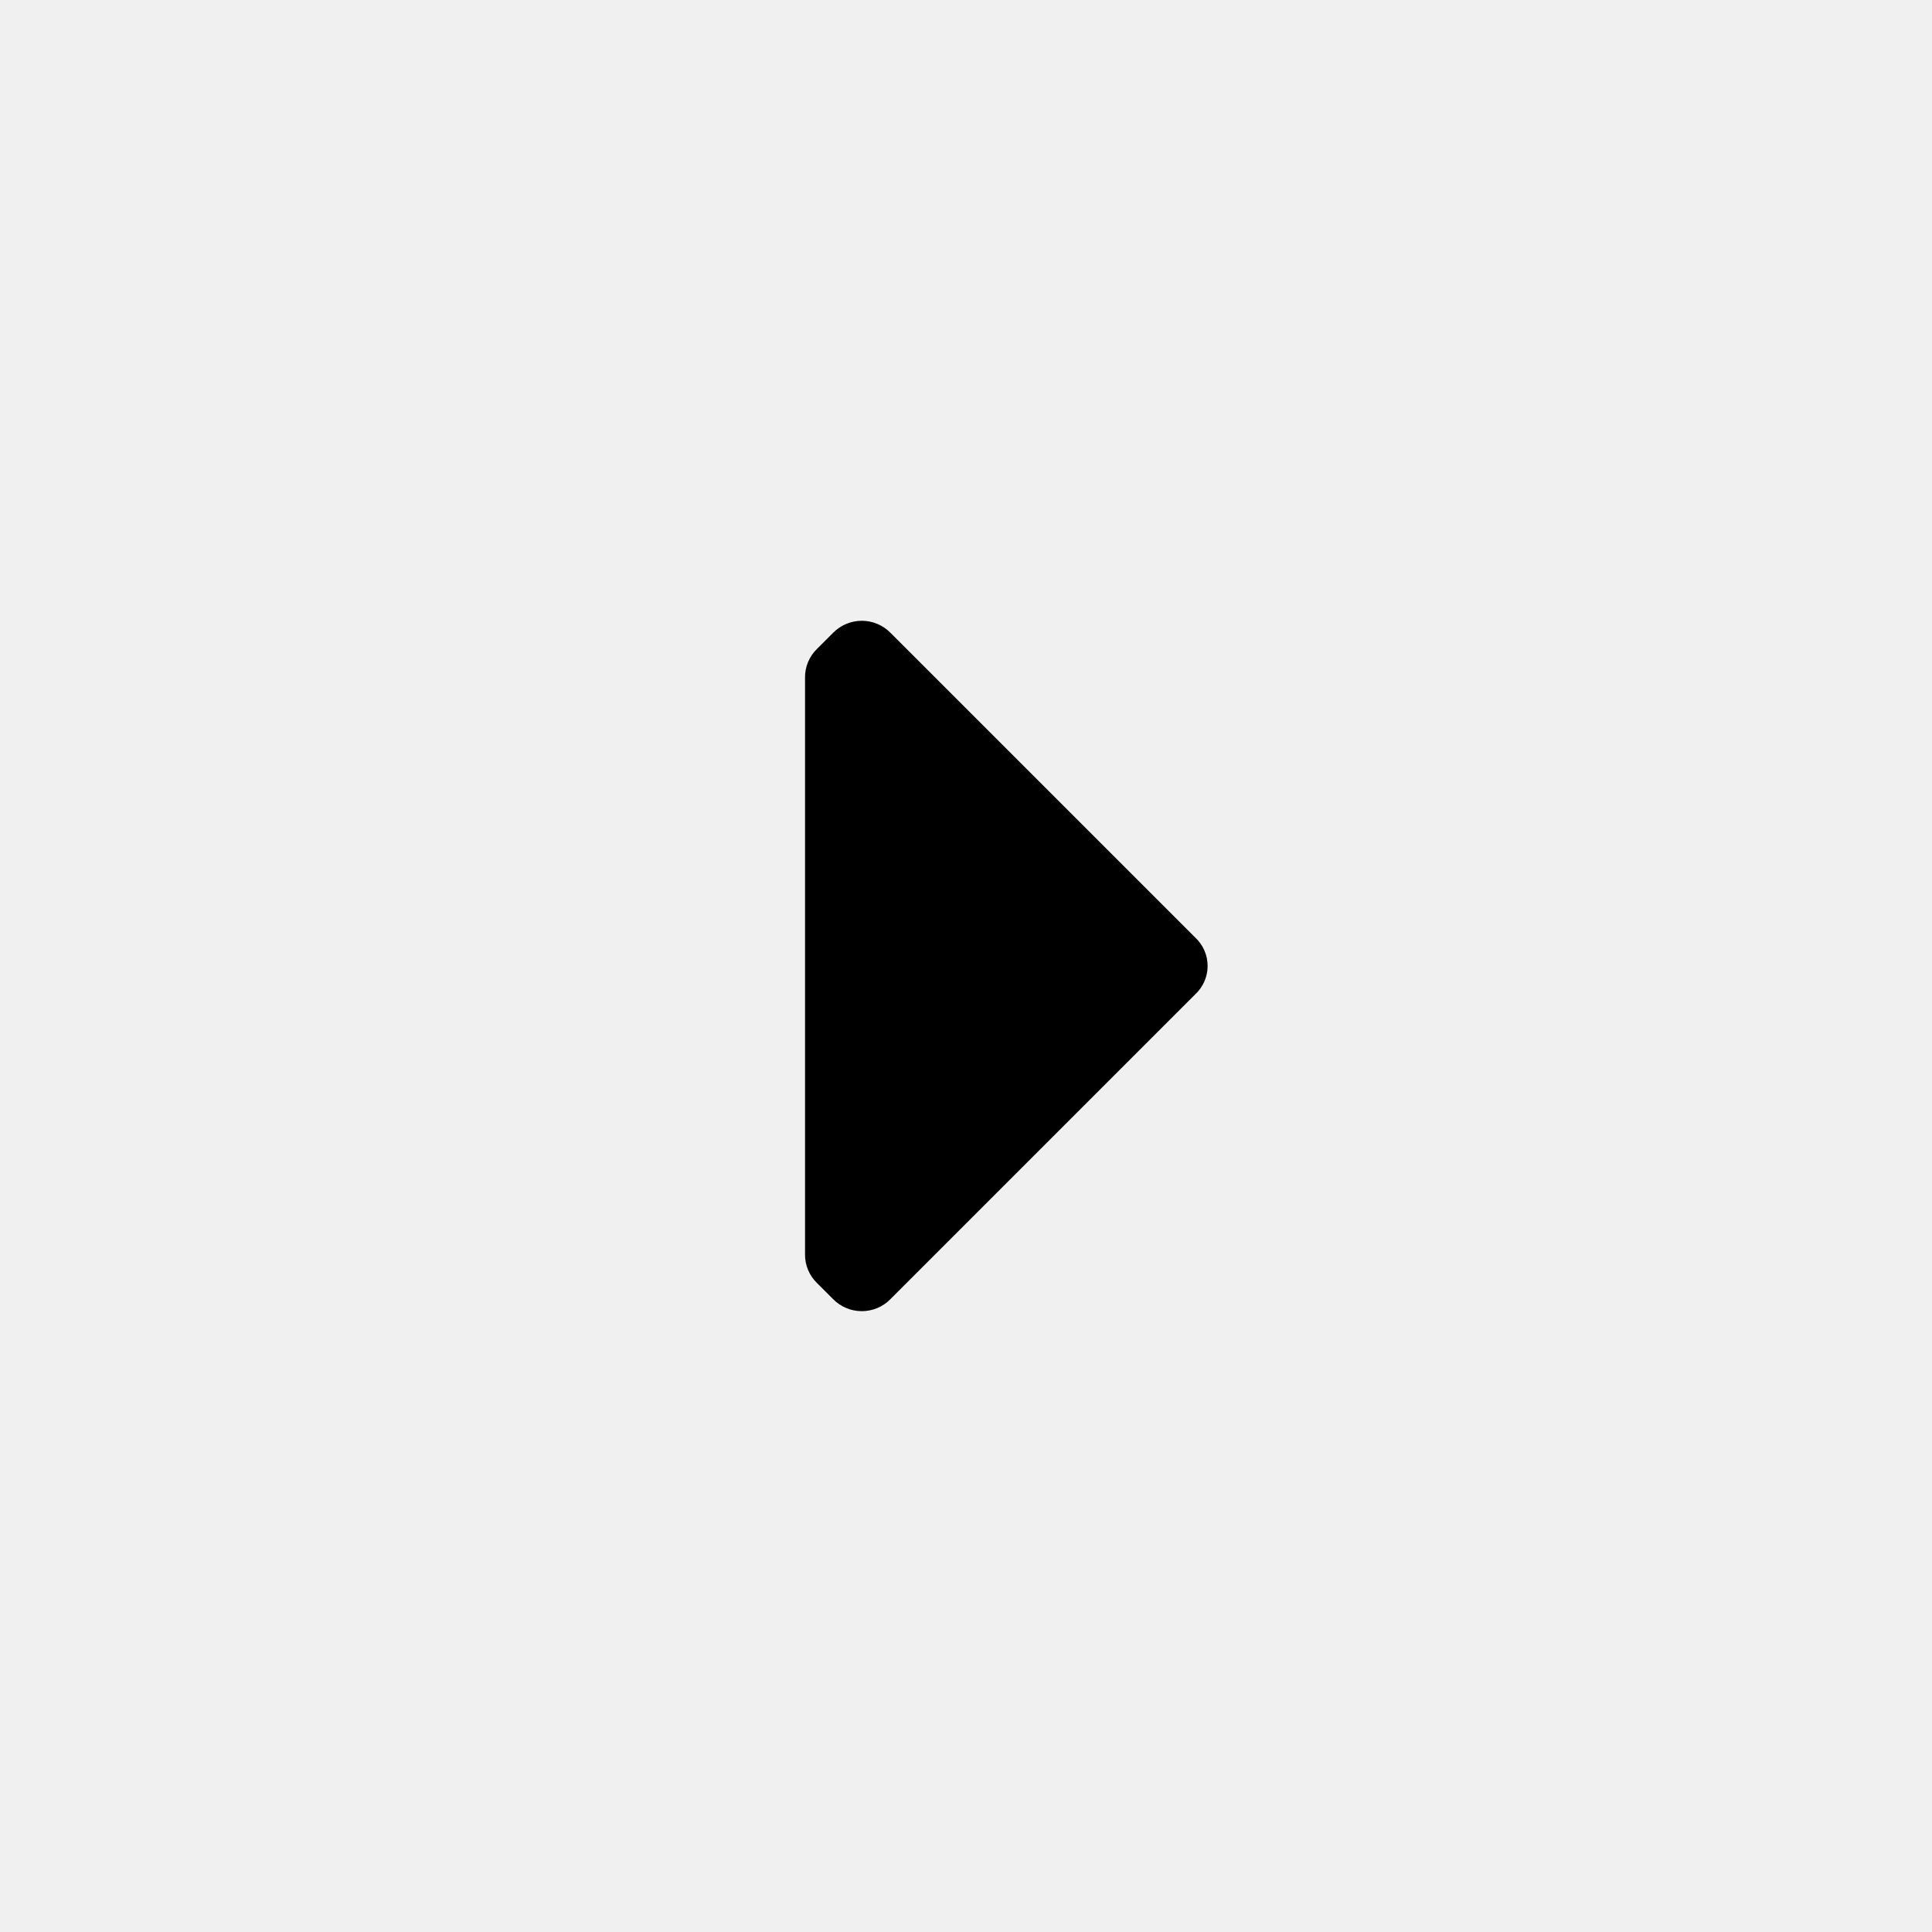
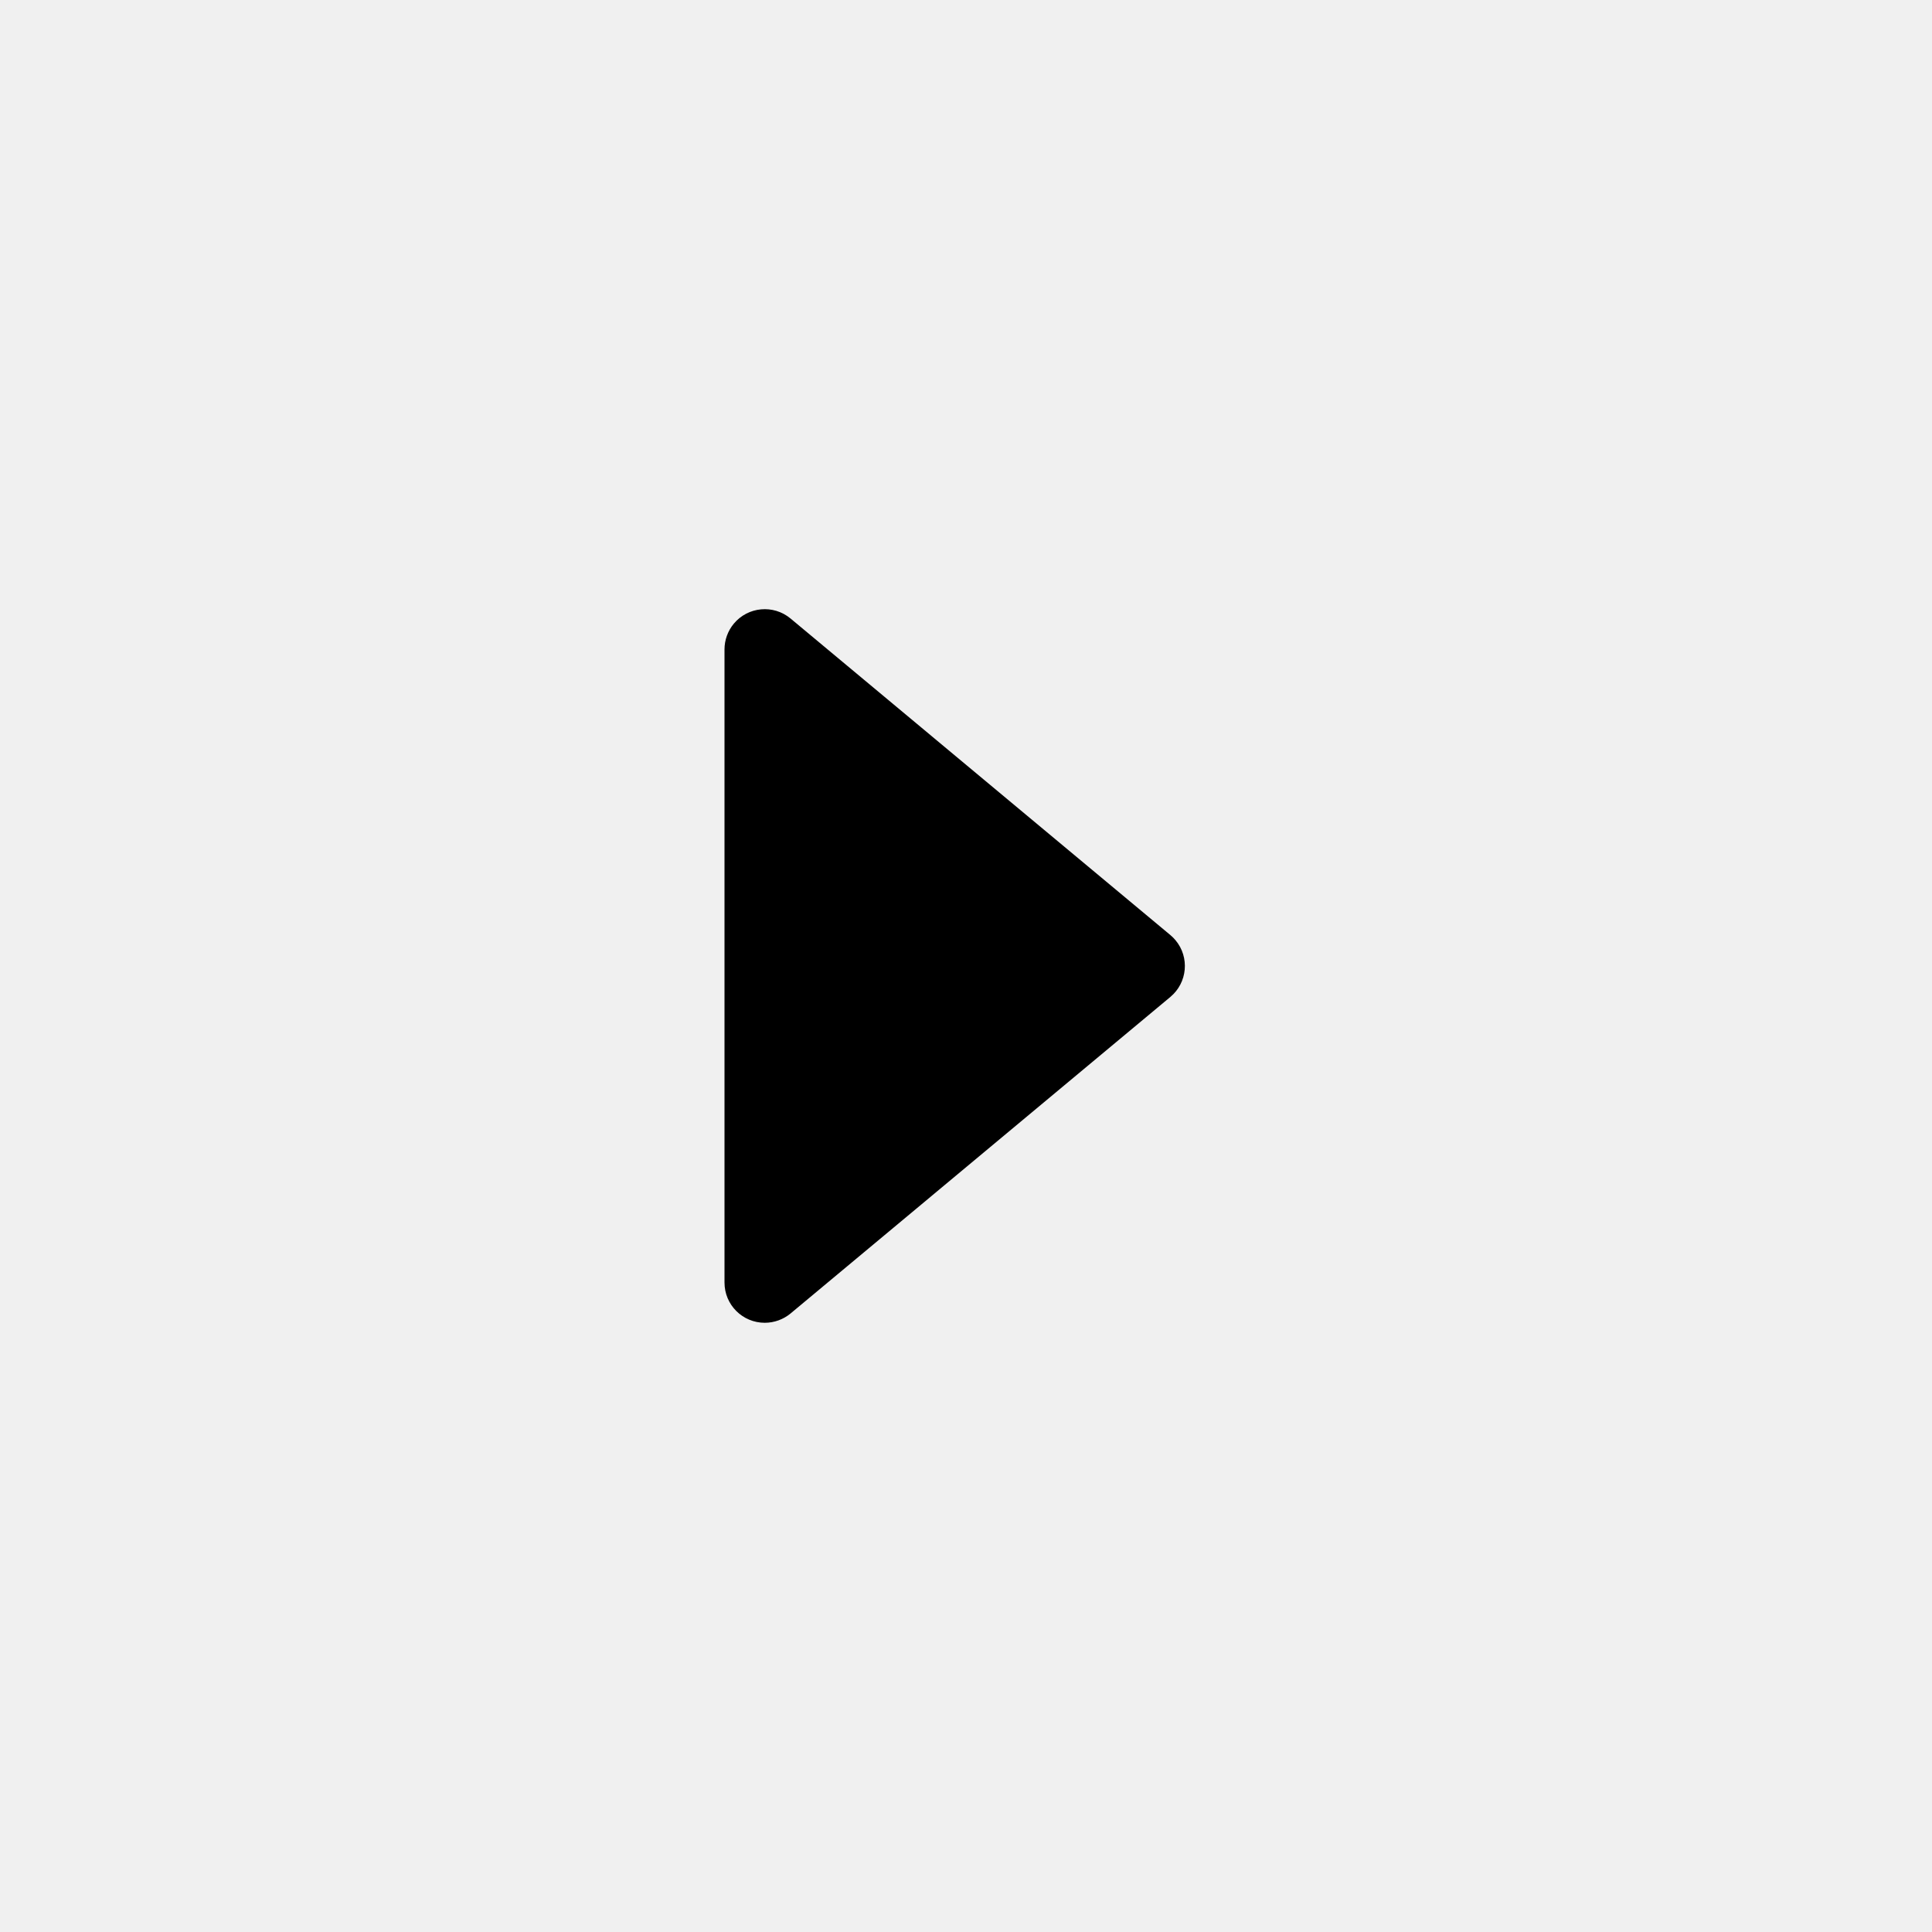
- <svg xmlns="http://www.w3.org/2000/svg" version="1.1" width="32" height="32" viewBox="0 0 32 32">
-   <path fill="currentColor" d="M14.747 21.52c-0.125 0.126-0.296 0.197-0.473 0.197s-0.348-0.071-0.473-0.197l-0.267-0.267c-0.13-0.125-0.203-0.299-0.2-0.48v-9.547c-0.003-0.181 0.070-0.355 0.2-0.48l0.267-0.267c0.125-0.126 0.296-0.197 0.473-0.197s0.348 0.071 0.473 0.197l5.053 5.053c0.129 0.121 0.202 0.29 0.202 0.467s-0.073 0.346-0.202 0.467l-5.053 5.053z" />
+ <svg xmlns="http://www.w3.org/2000/svg" xmlns:xlink="http://www.w3.org/1999/xlink" width="24px" height="24px" viewBox="0 0 24 24" version="1.1">
+   <defs>
+     <path d="M12.384,9.461 L16.317,14.18 C16.493,14.392 16.465,14.707 16.253,14.884 C16.163,14.959 16.049,15 15.932,15 L8.068,15 C7.791,15 7.568,14.776 7.568,14.5 C7.568,14.383 7.609,14.27 7.683,14.18 L11.616,9.461 C11.793,9.249 12.108,9.22 12.32,9.397 C12.343,9.416 12.365,9.438 12.384,9.461 Z" id="path-1" />
+   </defs>
+   <g id="arrow-traingle-right" stroke="none" stroke-width="1" fill="none" fill-rule="evenodd">
+     <mask id="mask-2" fill="white">
+       <use xlink:href="#path-1" />
+     </mask>
+     <use id="path1" fill="#000000" transform="translate(12, 12) scale(1, -1) rotate(90) translate(-12, -12) " xlink:href="#path-1" />
+   </g>
</svg>
